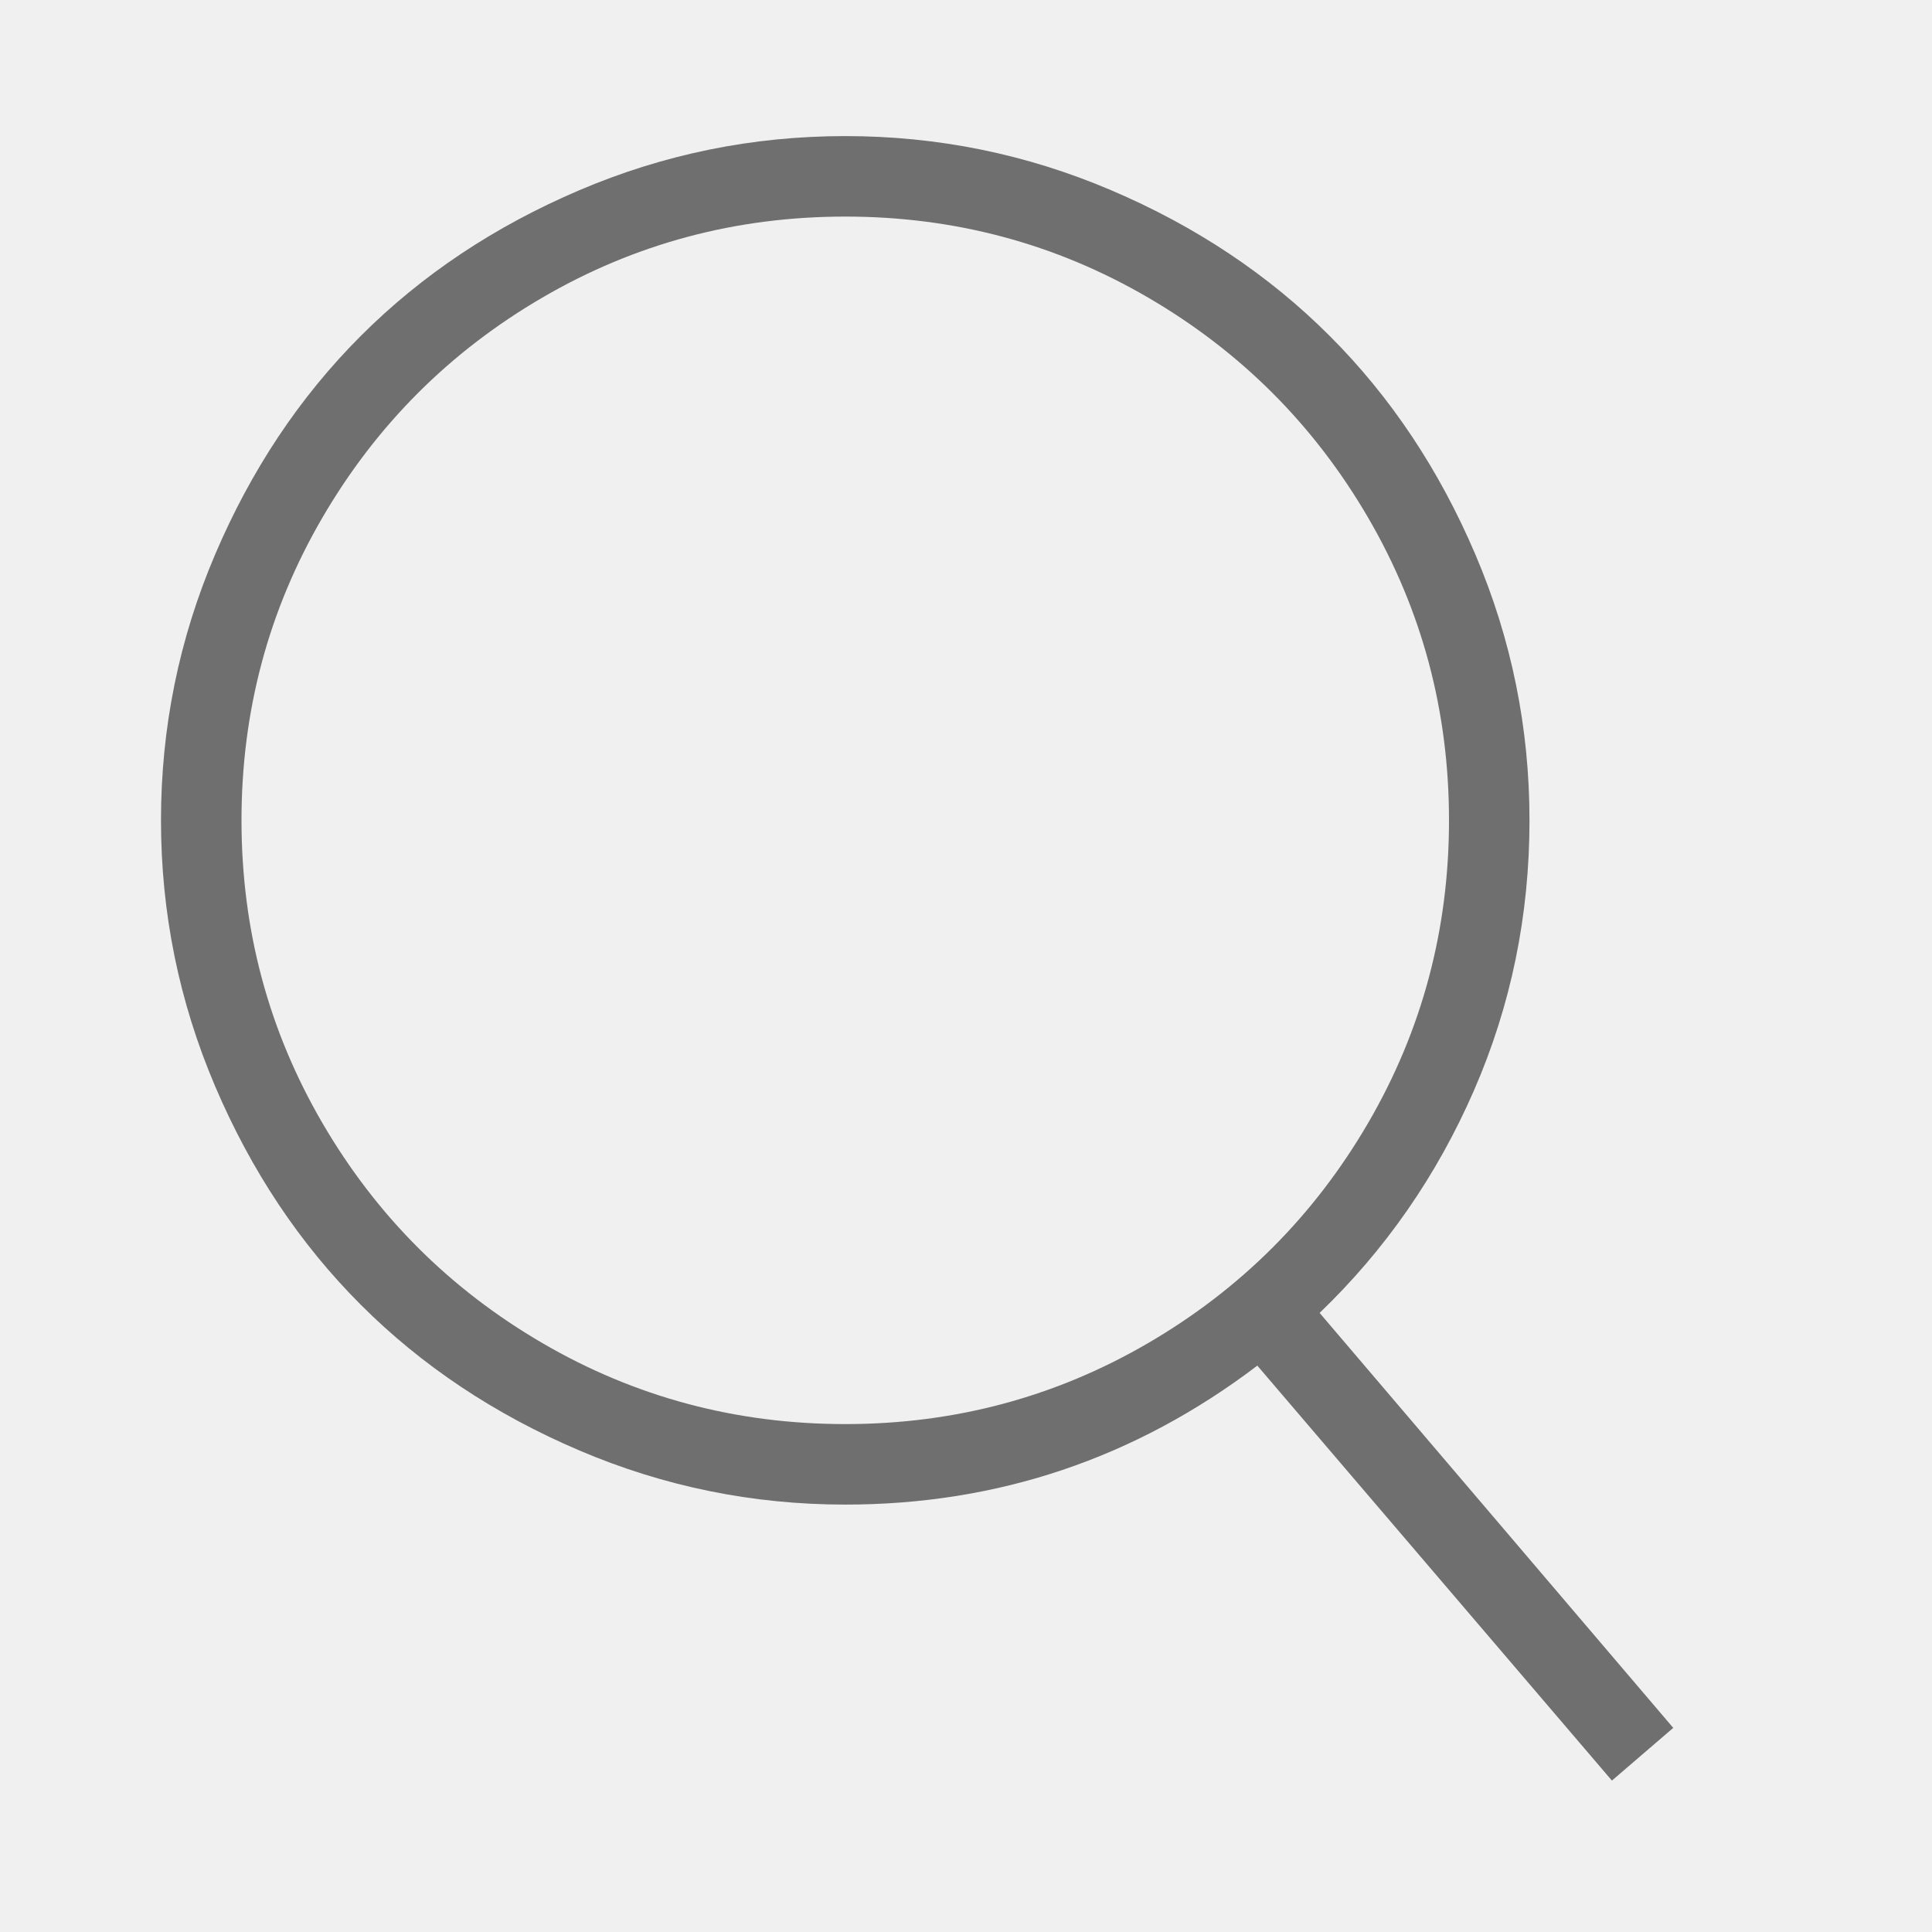
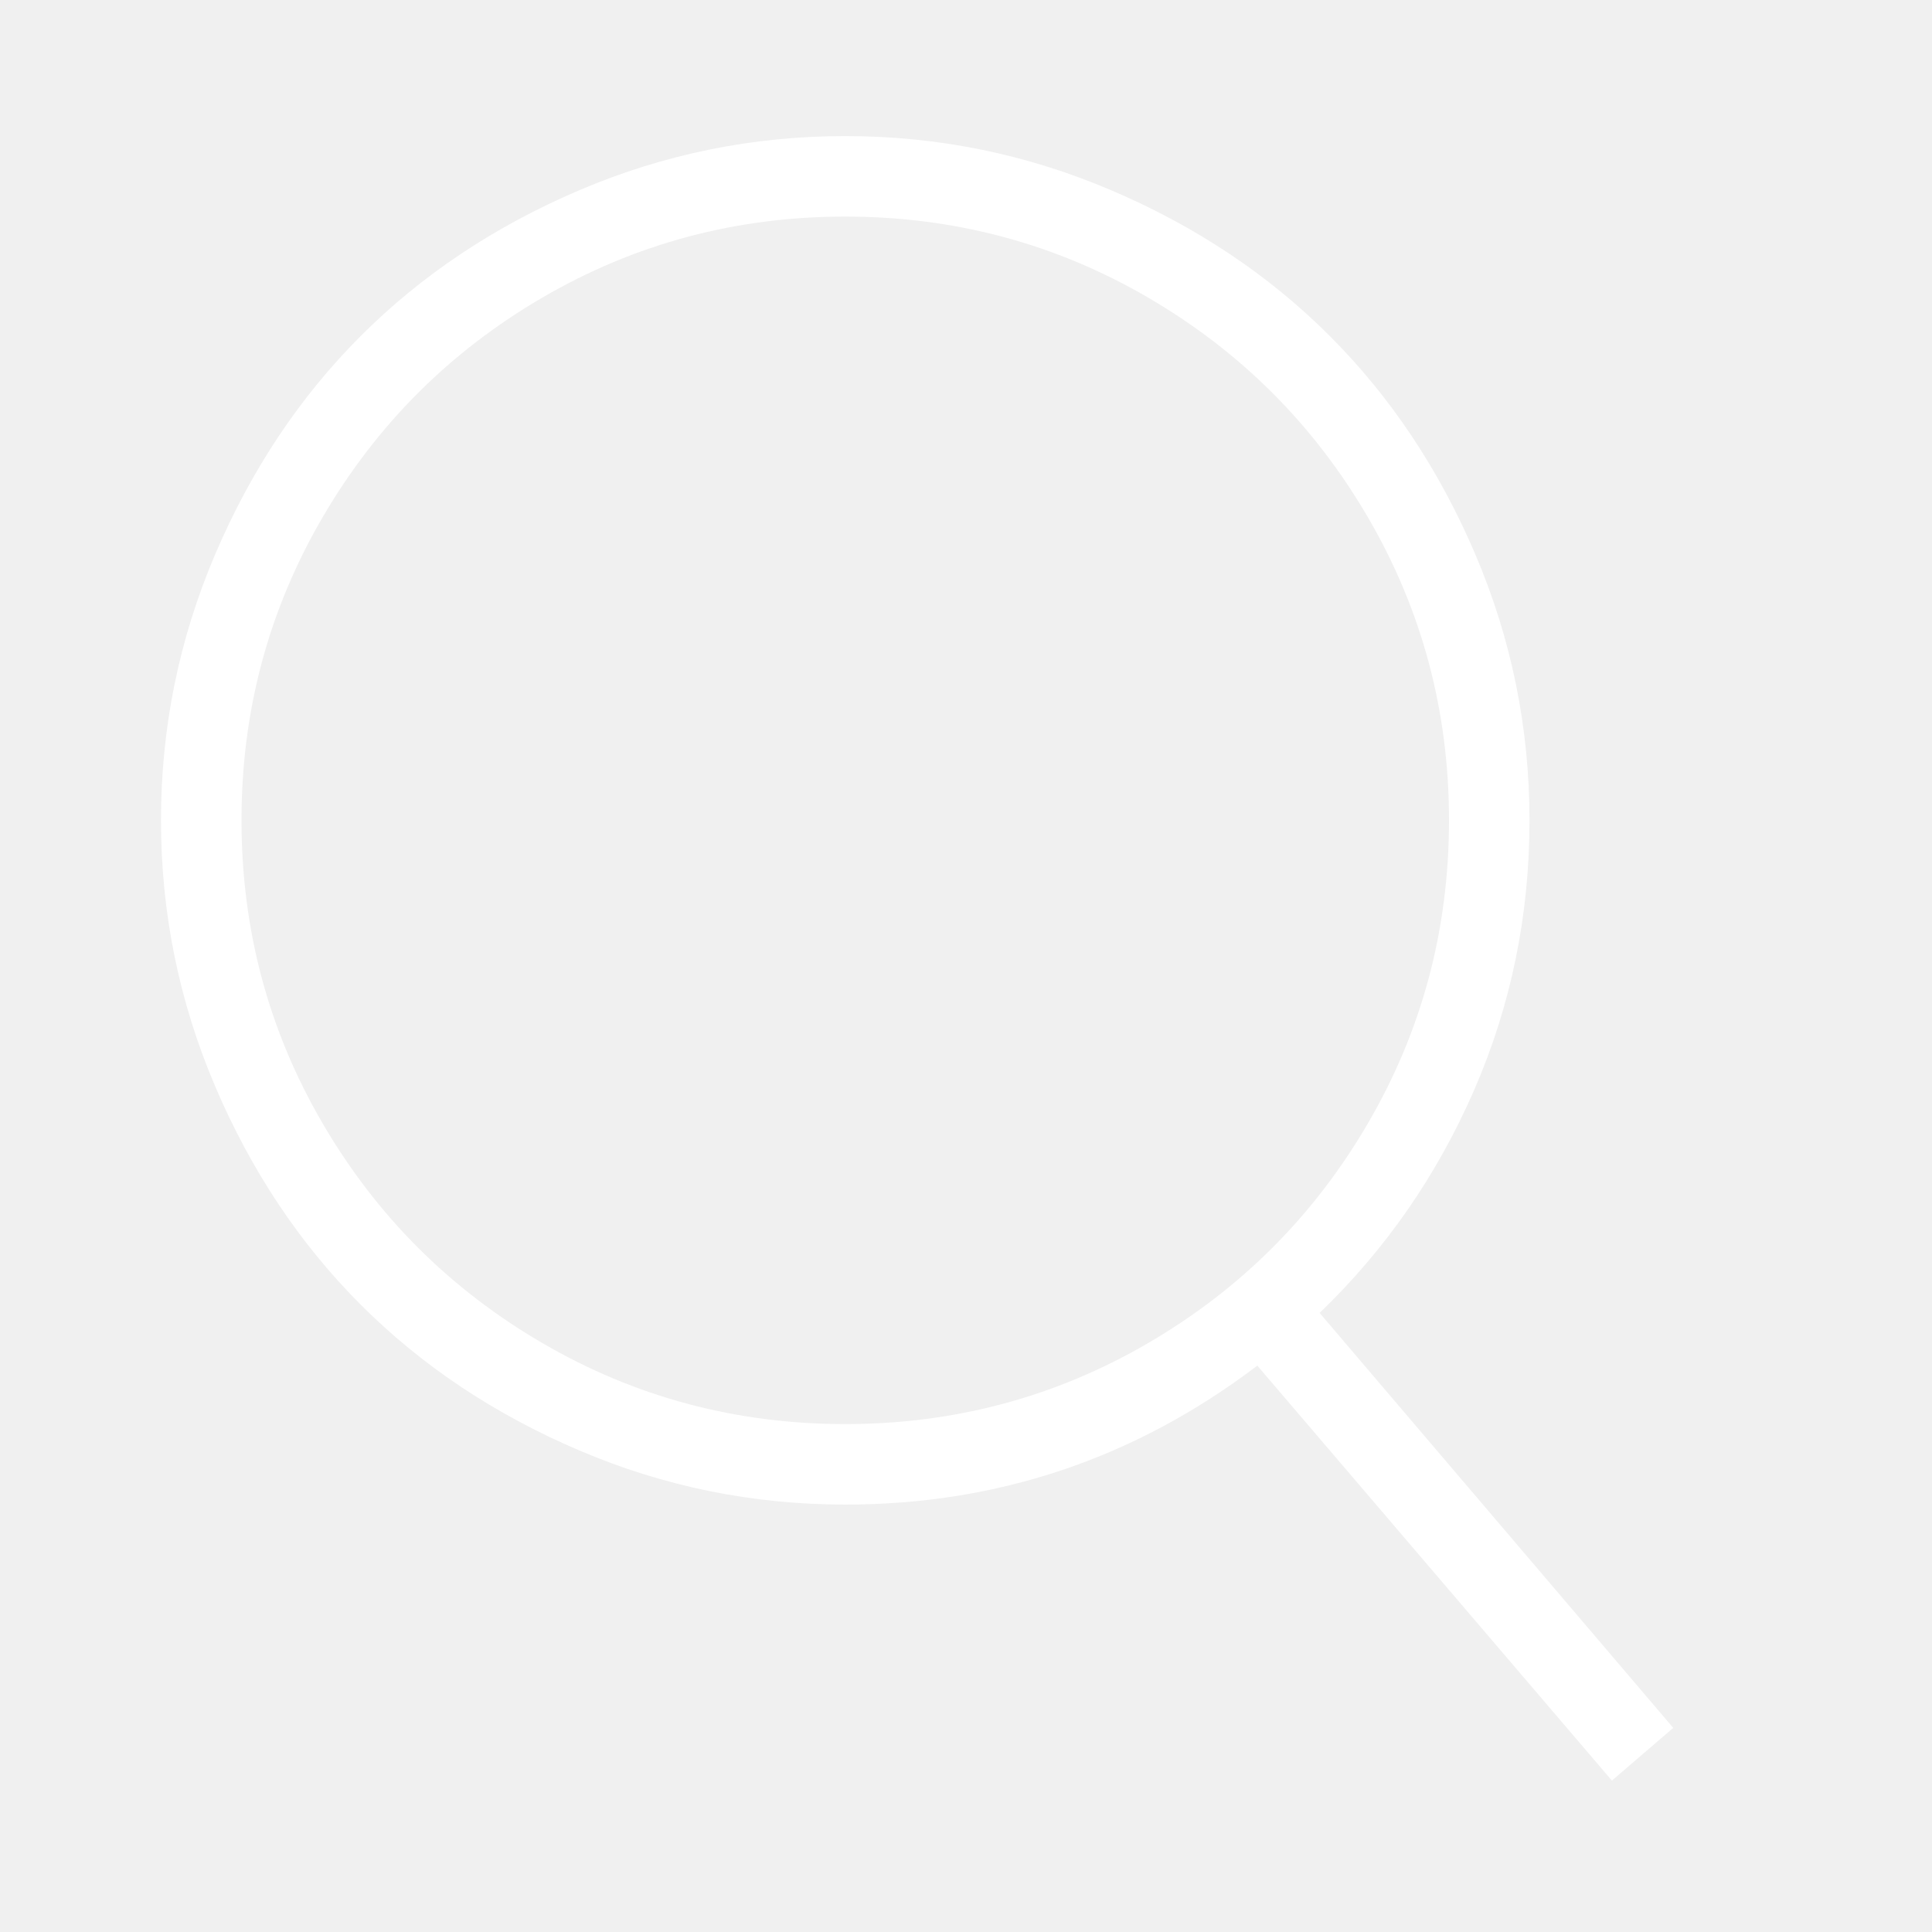
<svg xmlns="http://www.w3.org/2000/svg" viewBox="0 0 512 512">
-   <path d="M349.714 347.937l93.714 109.969-16.254 13.969-93.969-109.969q-48.508 36.825-109.207 36.825-36.826 0-70.476-14.349t-57.905-38.603-38.603-57.905-14.349-70.476 14.349-70.476 38.603-57.905 57.905-38.603 70.476-14.349 70.476 14.349 57.905 38.603 38.603 57.905 14.349 70.476q0 37.841-14.73 71.619t-40.889 58.921zM224 377.397q43.428 0 80.254-21.461t58.286-58.286 21.461-80.254-21.461-80.254-58.286-58.285-80.254-21.46-80.254 21.46-58.285 58.285-21.46 80.254 21.46 80.254 58.285 58.286 80.254 21.461z" fill="#6f6f6f" fill-rule="evenodd" />
+   <path d="M349.714 347.937l93.714 109.969-16.254 13.969-93.969-109.969q-48.508 36.825-109.207 36.825-36.826 0-70.476-14.349t-57.905-38.603-38.603-57.905-14.349-70.476 14.349-70.476 38.603-57.905 57.905-38.603 70.476-14.349 70.476 14.349 57.905 38.603 38.603 57.905 14.349 70.476q0 37.841-14.73 71.619t-40.889 58.921zM224 377.397q43.428 0 80.254-21.461t58.286-58.286 21.461-80.254-21.461-80.254-58.286-58.285-80.254-21.46-80.254 21.46-58.285 58.285-21.46 80.254 21.46 80.254 58.285 58.286 80.254 21.461z" fill="#ffffff" fill-rule="evenodd" />
</svg>
